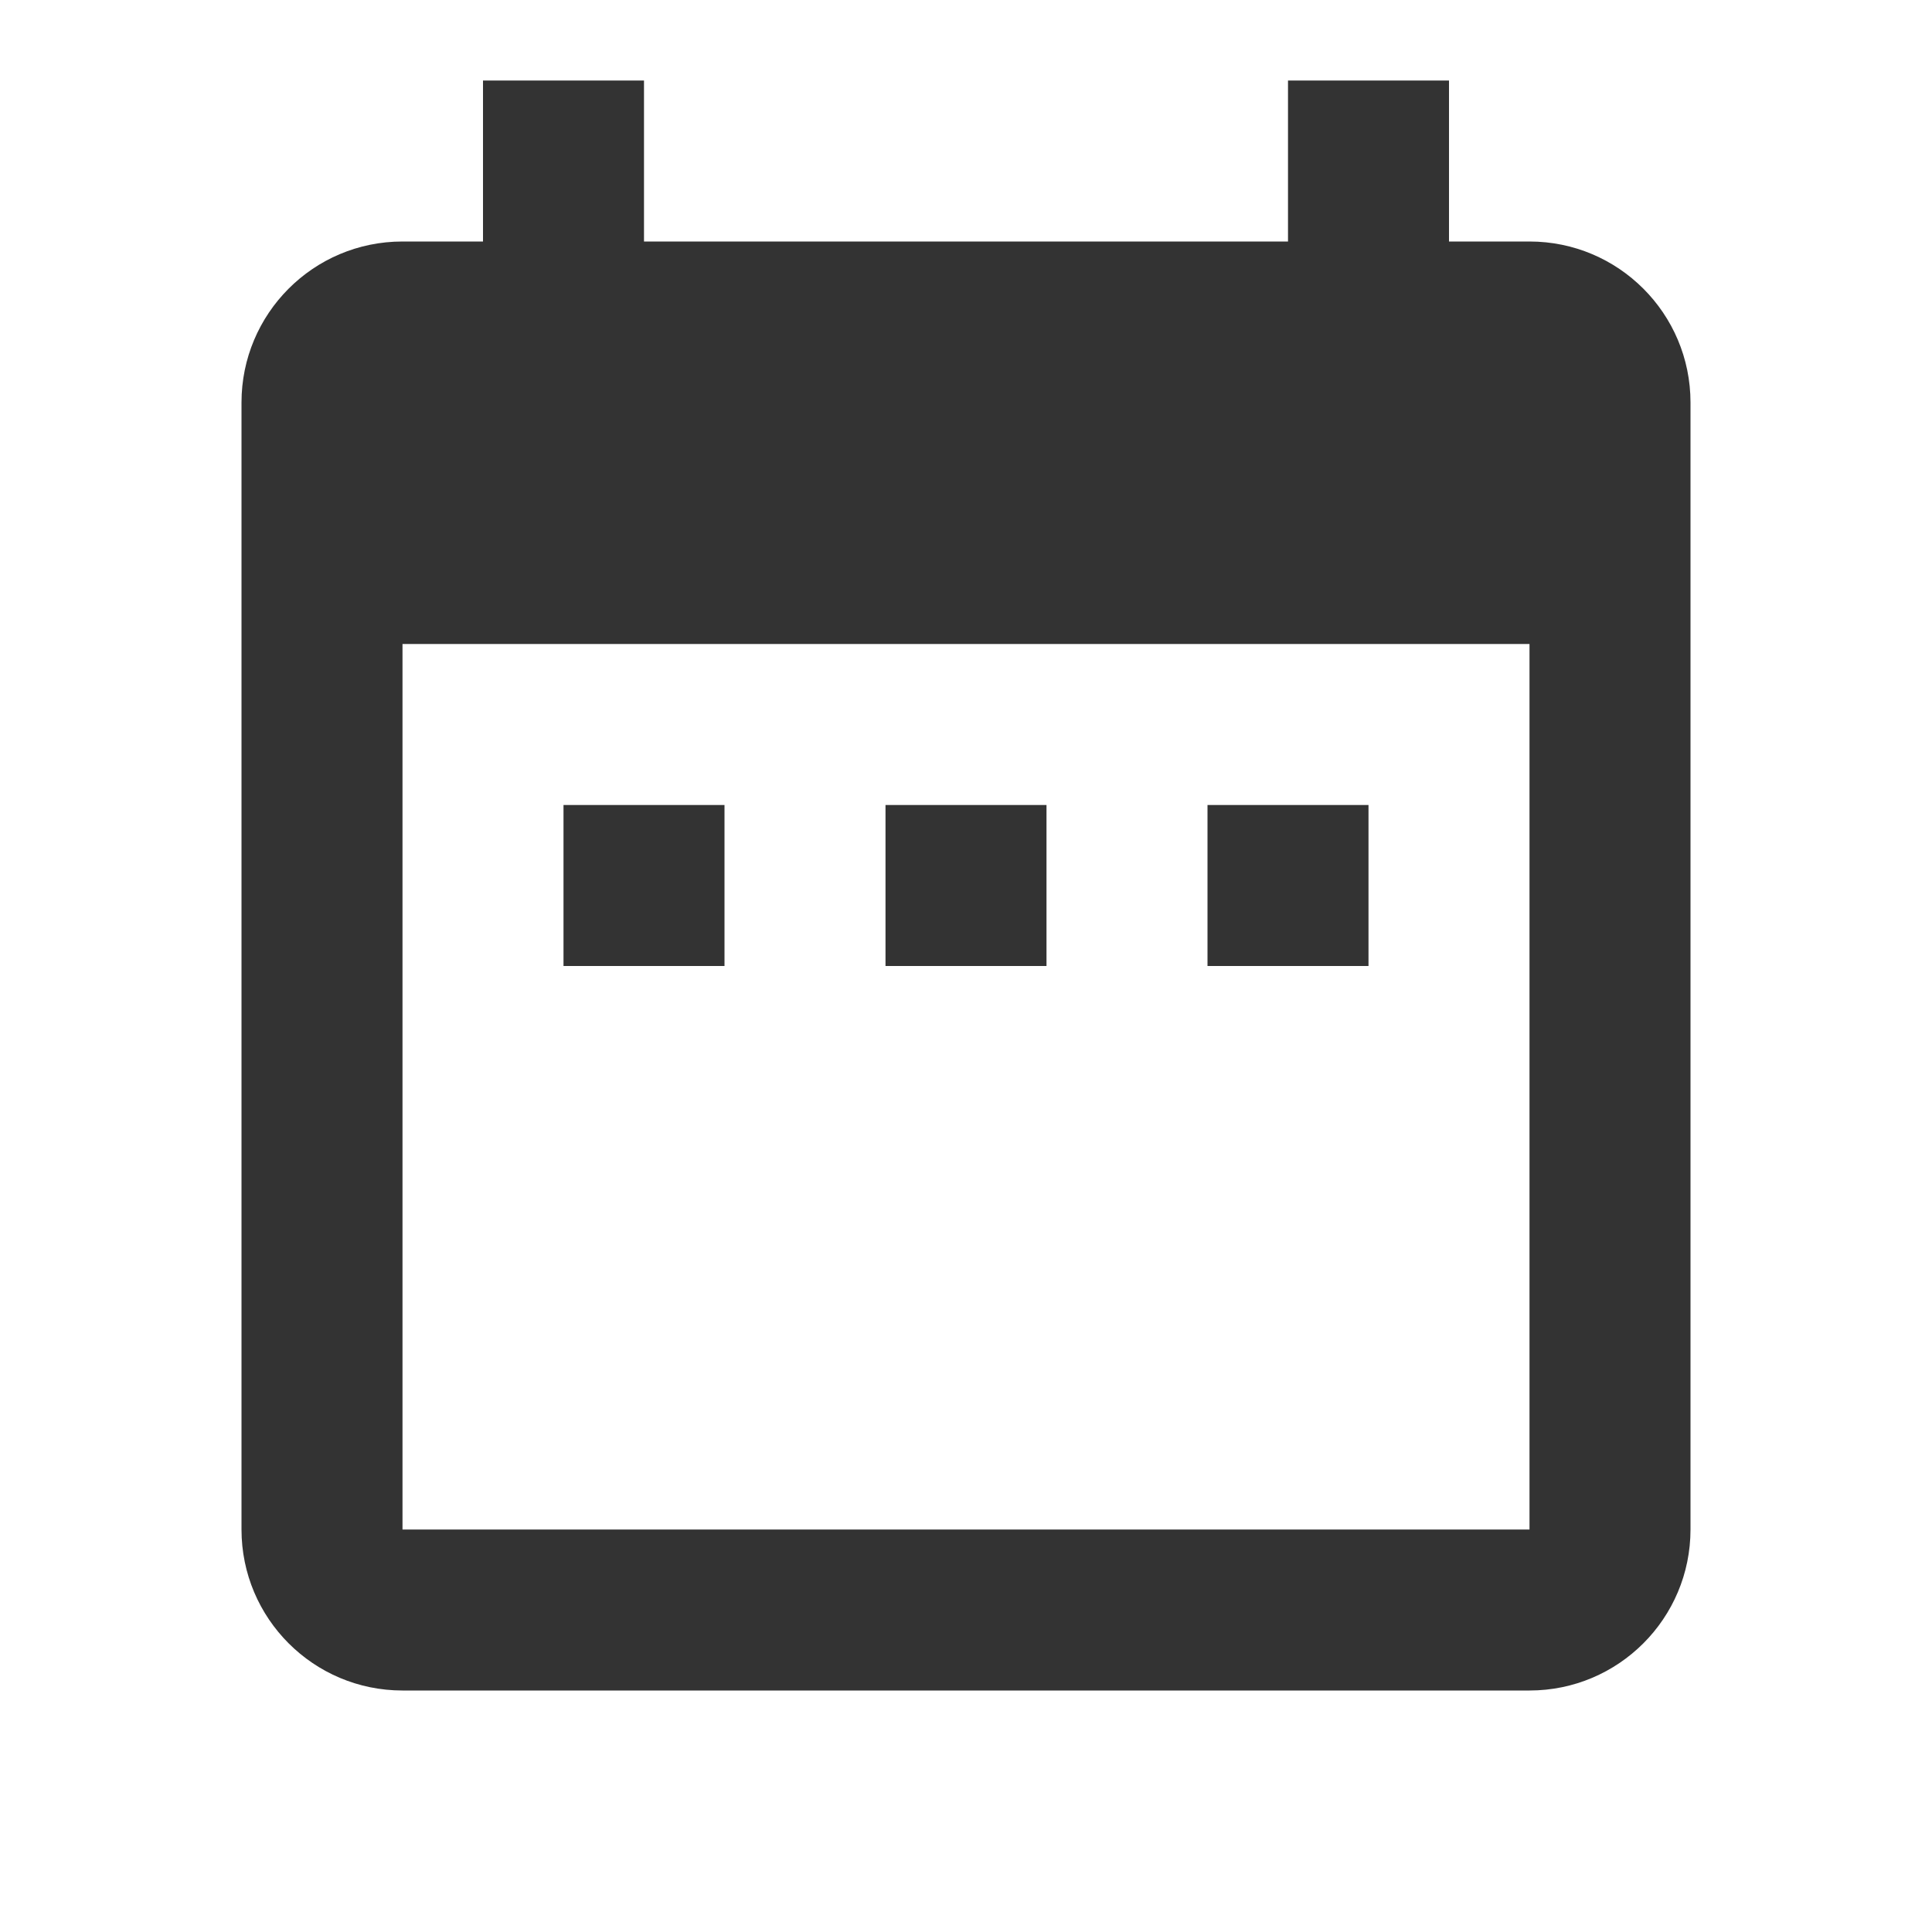
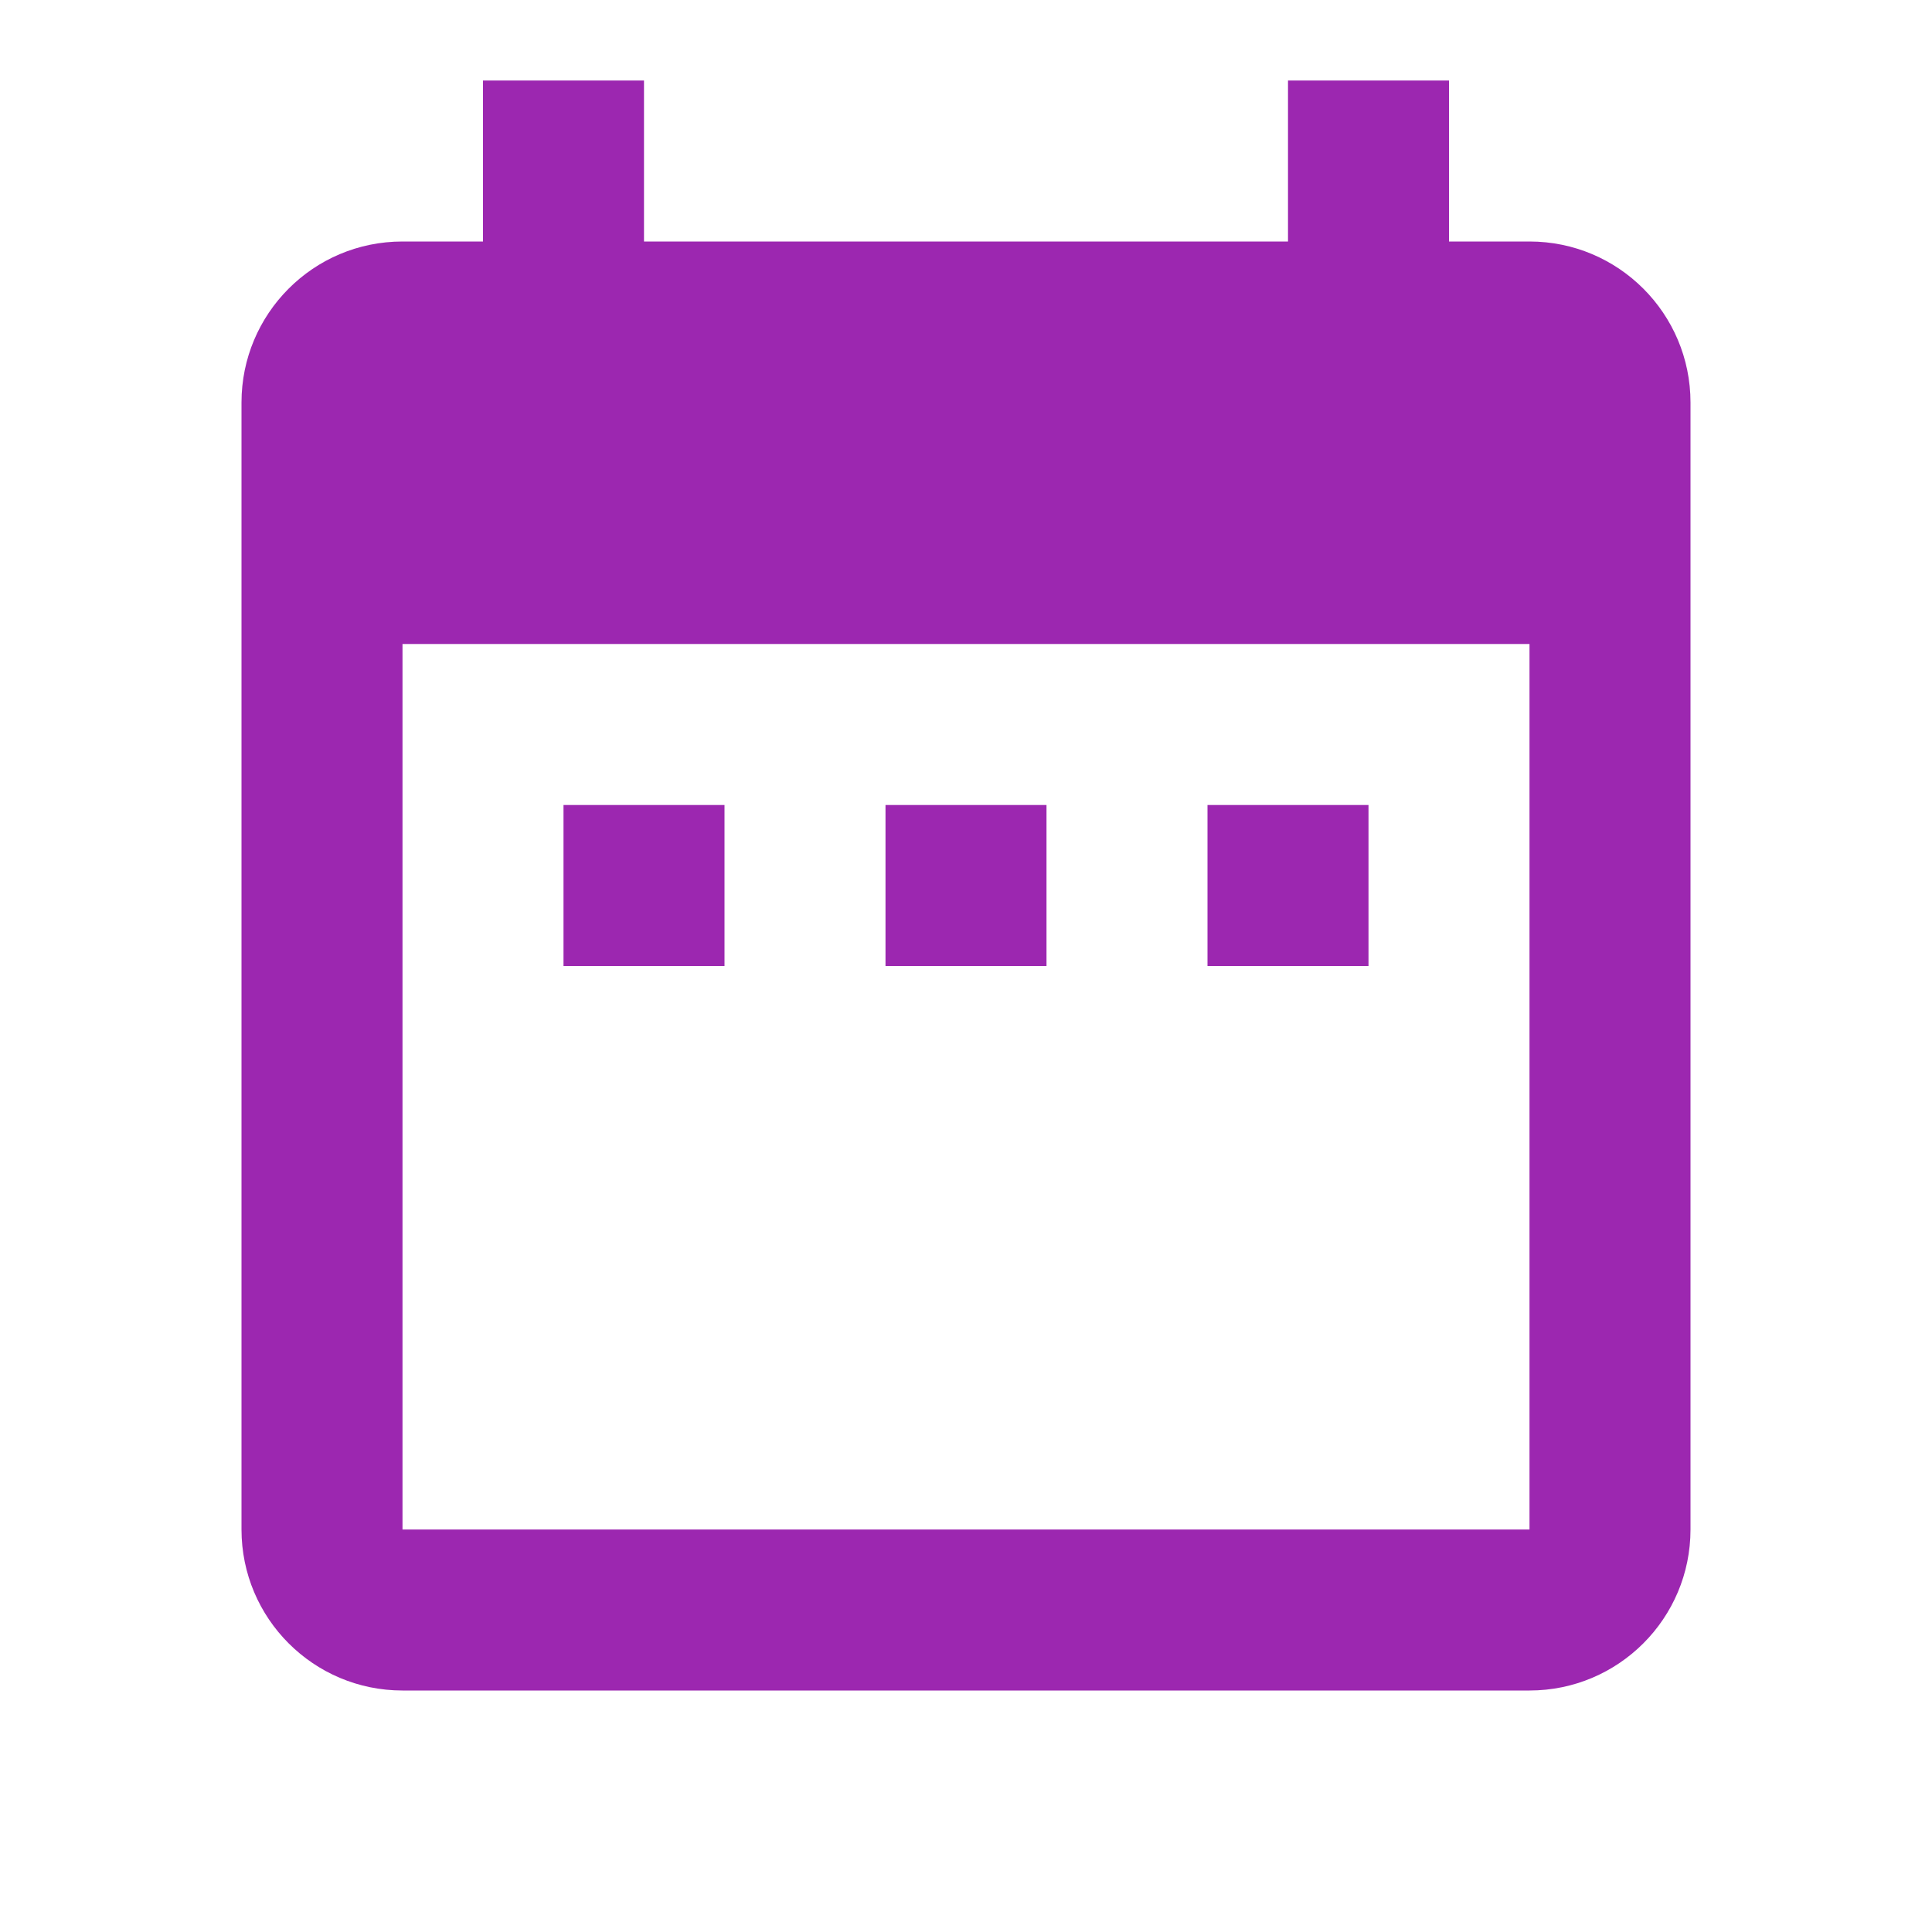
<svg xmlns="http://www.w3.org/2000/svg" viewBox="0 0 24 24">
-   <path fill="#333" d="M9,10H7V12H9V10M13,10H11V12H13V10M17,10H15V12H17V10M19,3H18V1H16V3H8V1H6V3H5C3.89,3 3,3.9 3,5V19A2,2 0 0,0 5,21H19A2,2 0 0,0 21,19V5A2,2 0 0,0 19,3M19,19H5V8H19V19Z" />
+   <path fill="#9c27b0" d="M9,10H7V12H9V10M13,10H11V12H13V10M17,10H15V12H17V10M19,3H18V1H16V3H8V1H6V3H5C3.89,3 3,3.9 3,5V19A2,2 0 0,0 5,21H19A2,2 0 0,0 21,19V5A2,2 0 0,0 19,3M19,19H5V8H19V19Z" />
</svg>
